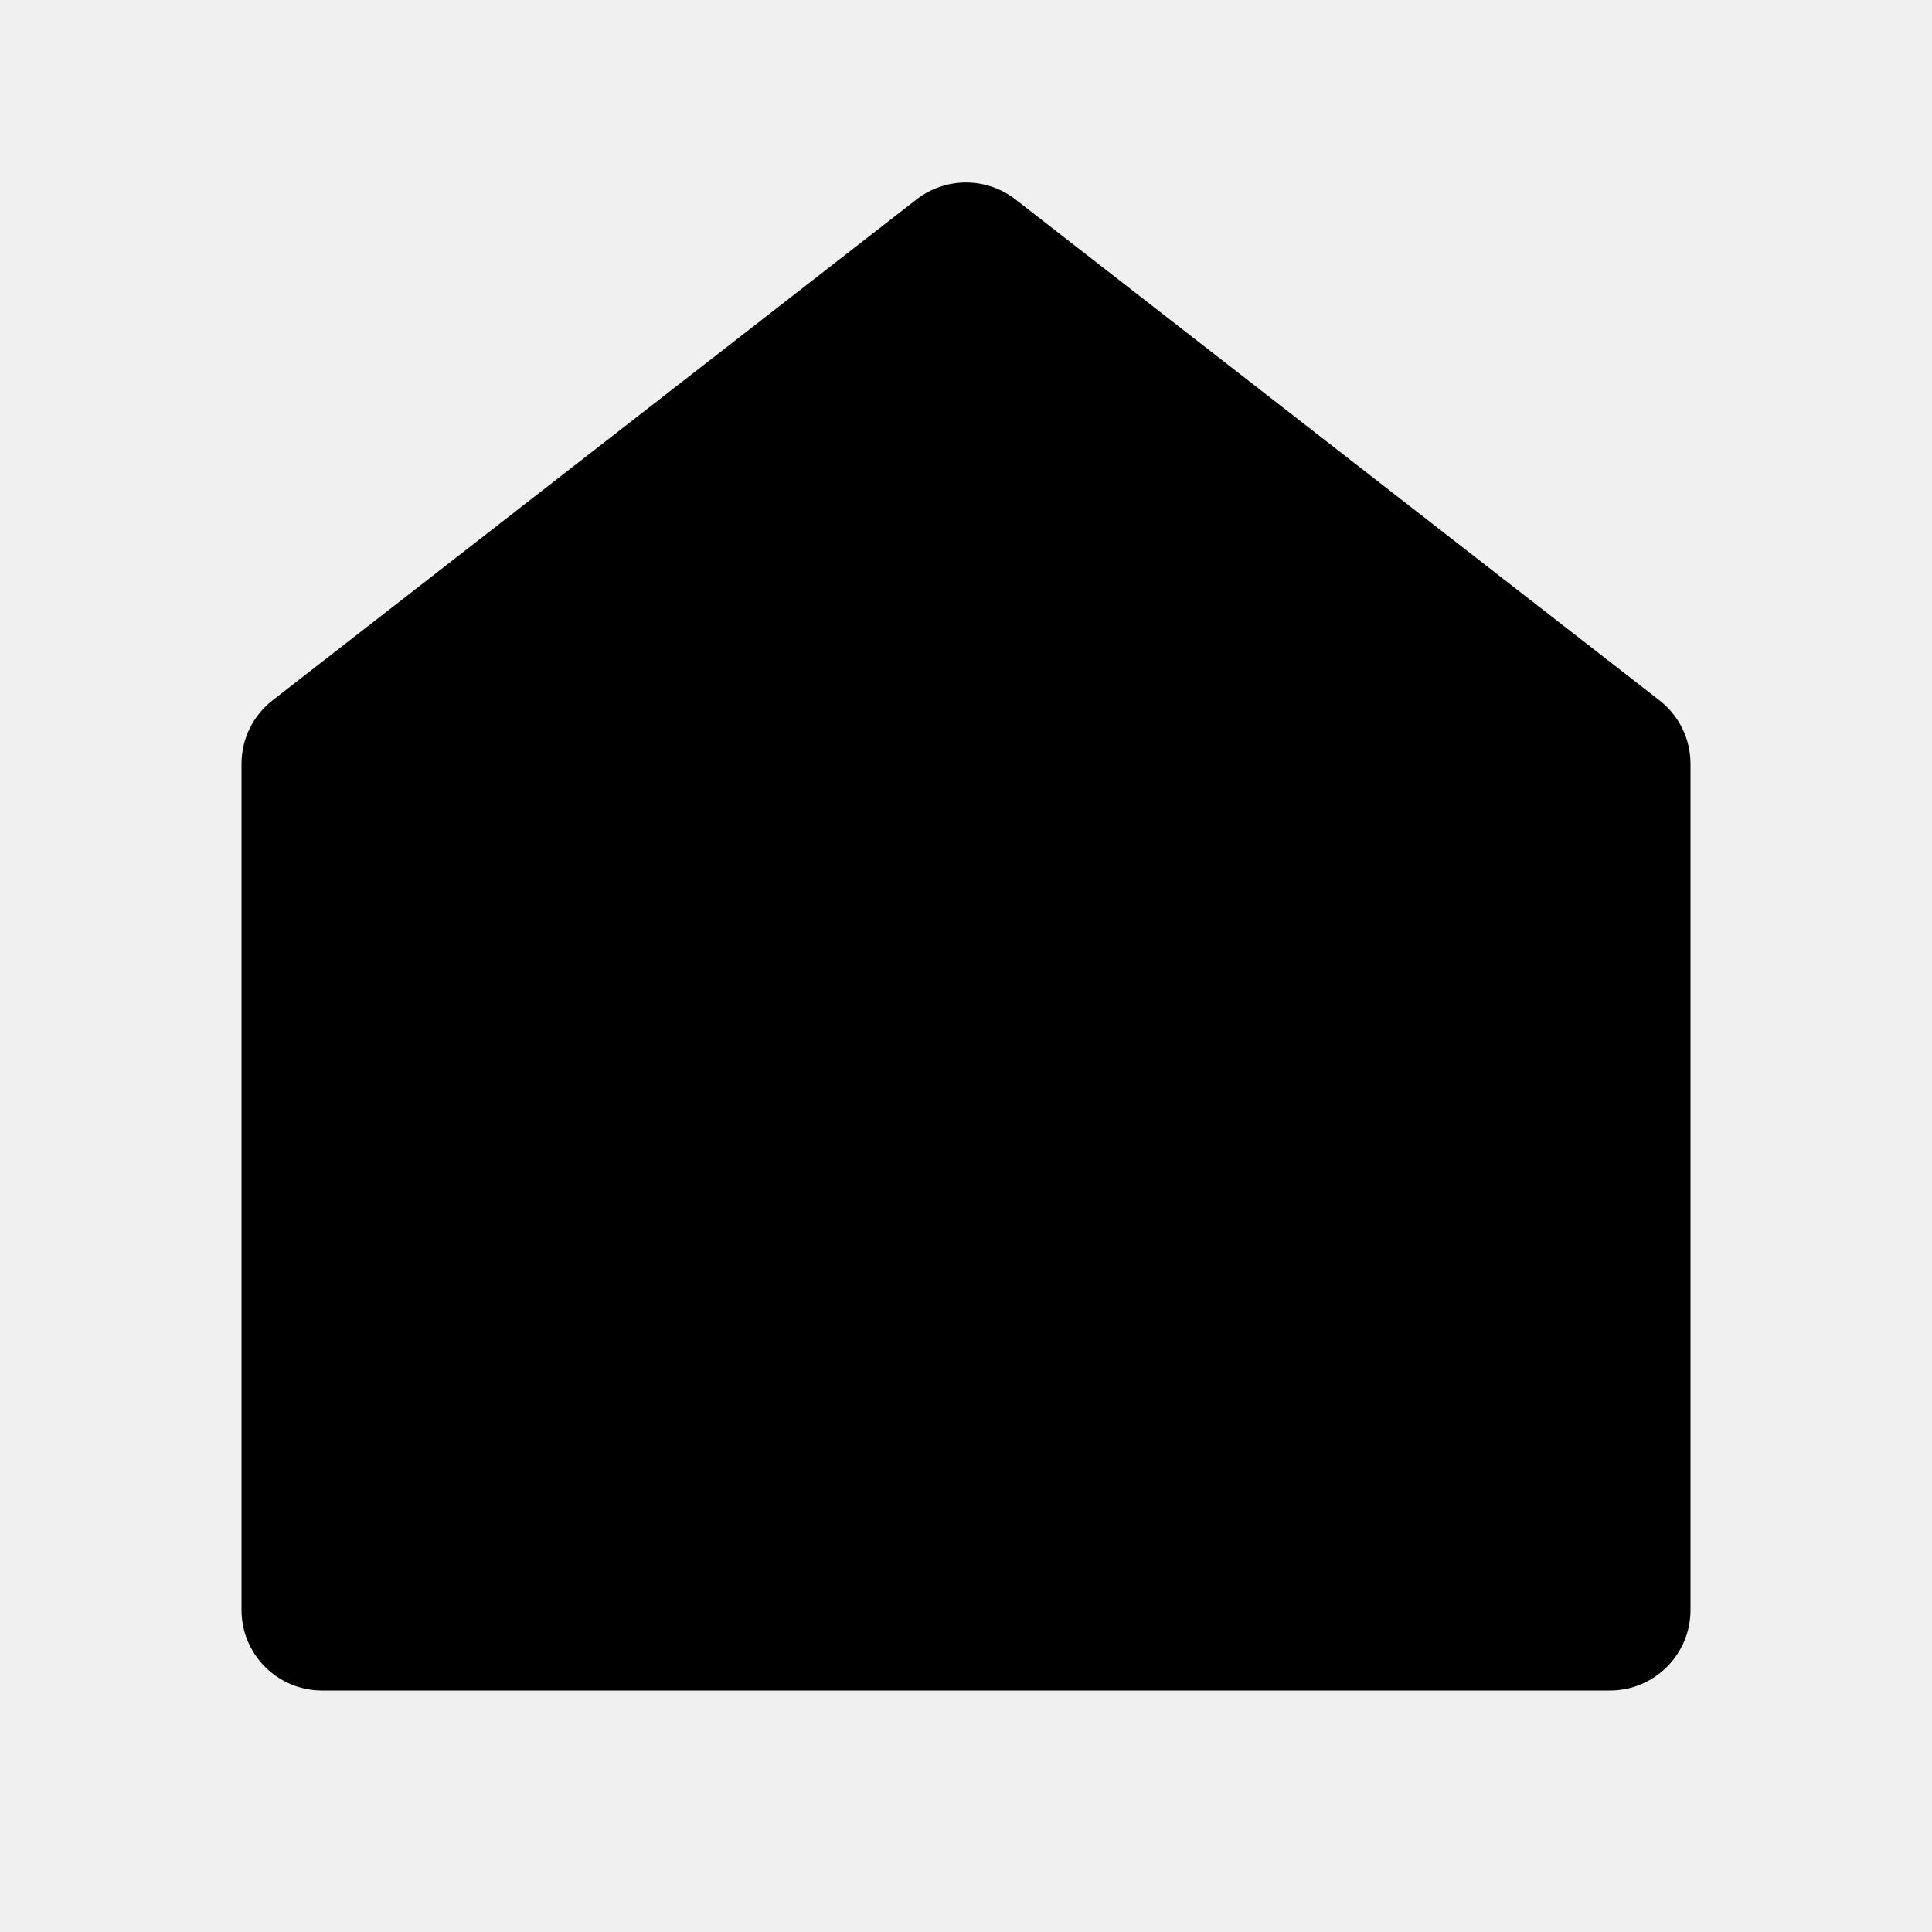
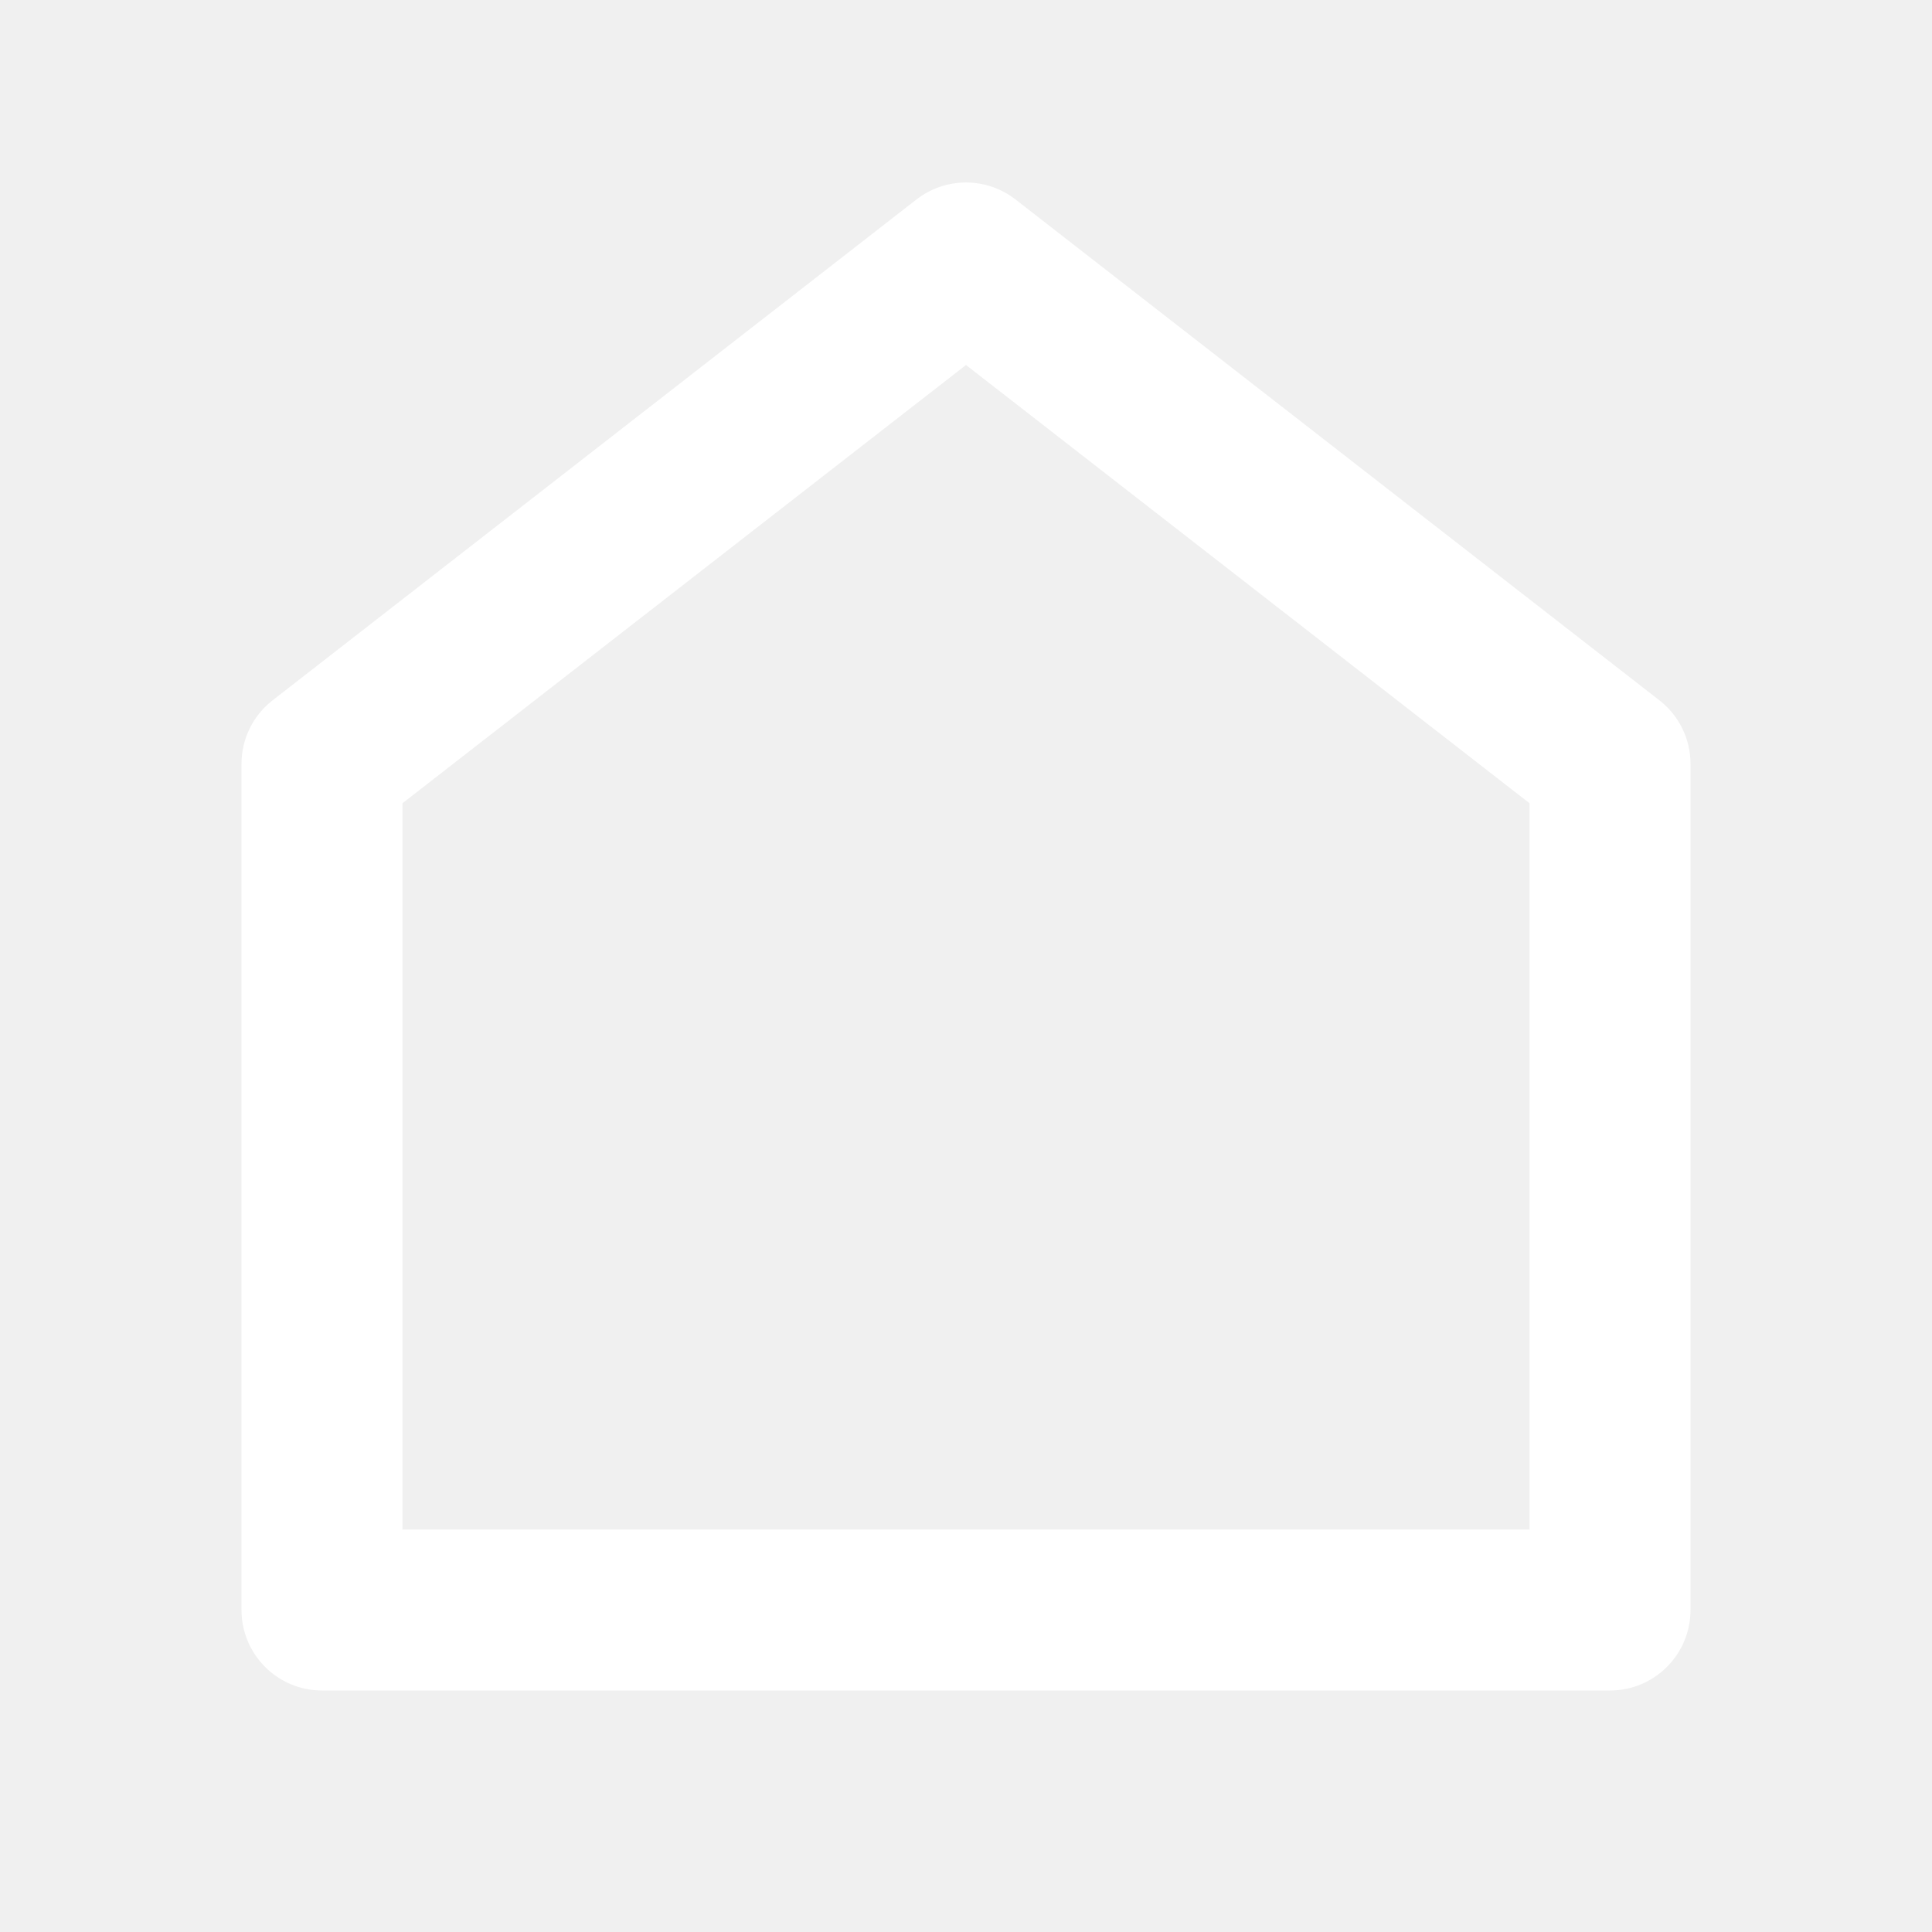
- <svg xmlns="http://www.w3.org/2000/svg" viewBox="0 0 24 24" fill="currentColor">
-   <path d="M21 20C21 20.552 20.552 21 20 21H4C3.448 21 3 20.552 3 20V9.489C3 9.18 3.142 8.889 3.386 8.7L11.386 2.477C11.747 2.197 12.253 2.197 12.614 2.477L20.614 8.7C20.858 8.889 21 9.18 21 9.489V20Z" />
+ <svg xmlns="http://www.w3.org/2000/svg" viewBox="0 0 24 24" fill="white">
+   <path d="M21 20C21 20.552 20.552 21 20 21H4C3.448 21 3 20.552 3 20V9.489C3 9.18 3.142 8.889 3.386 8.7L11.386 2.477C11.747 2.197 12.253 2.197 12.614 2.477L20.614 8.7C20.858 8.889 21 9.18 21 9.489V20ZM19 19V9.978L12 4.534L5 9.978V19H19Z" />
</svg>
